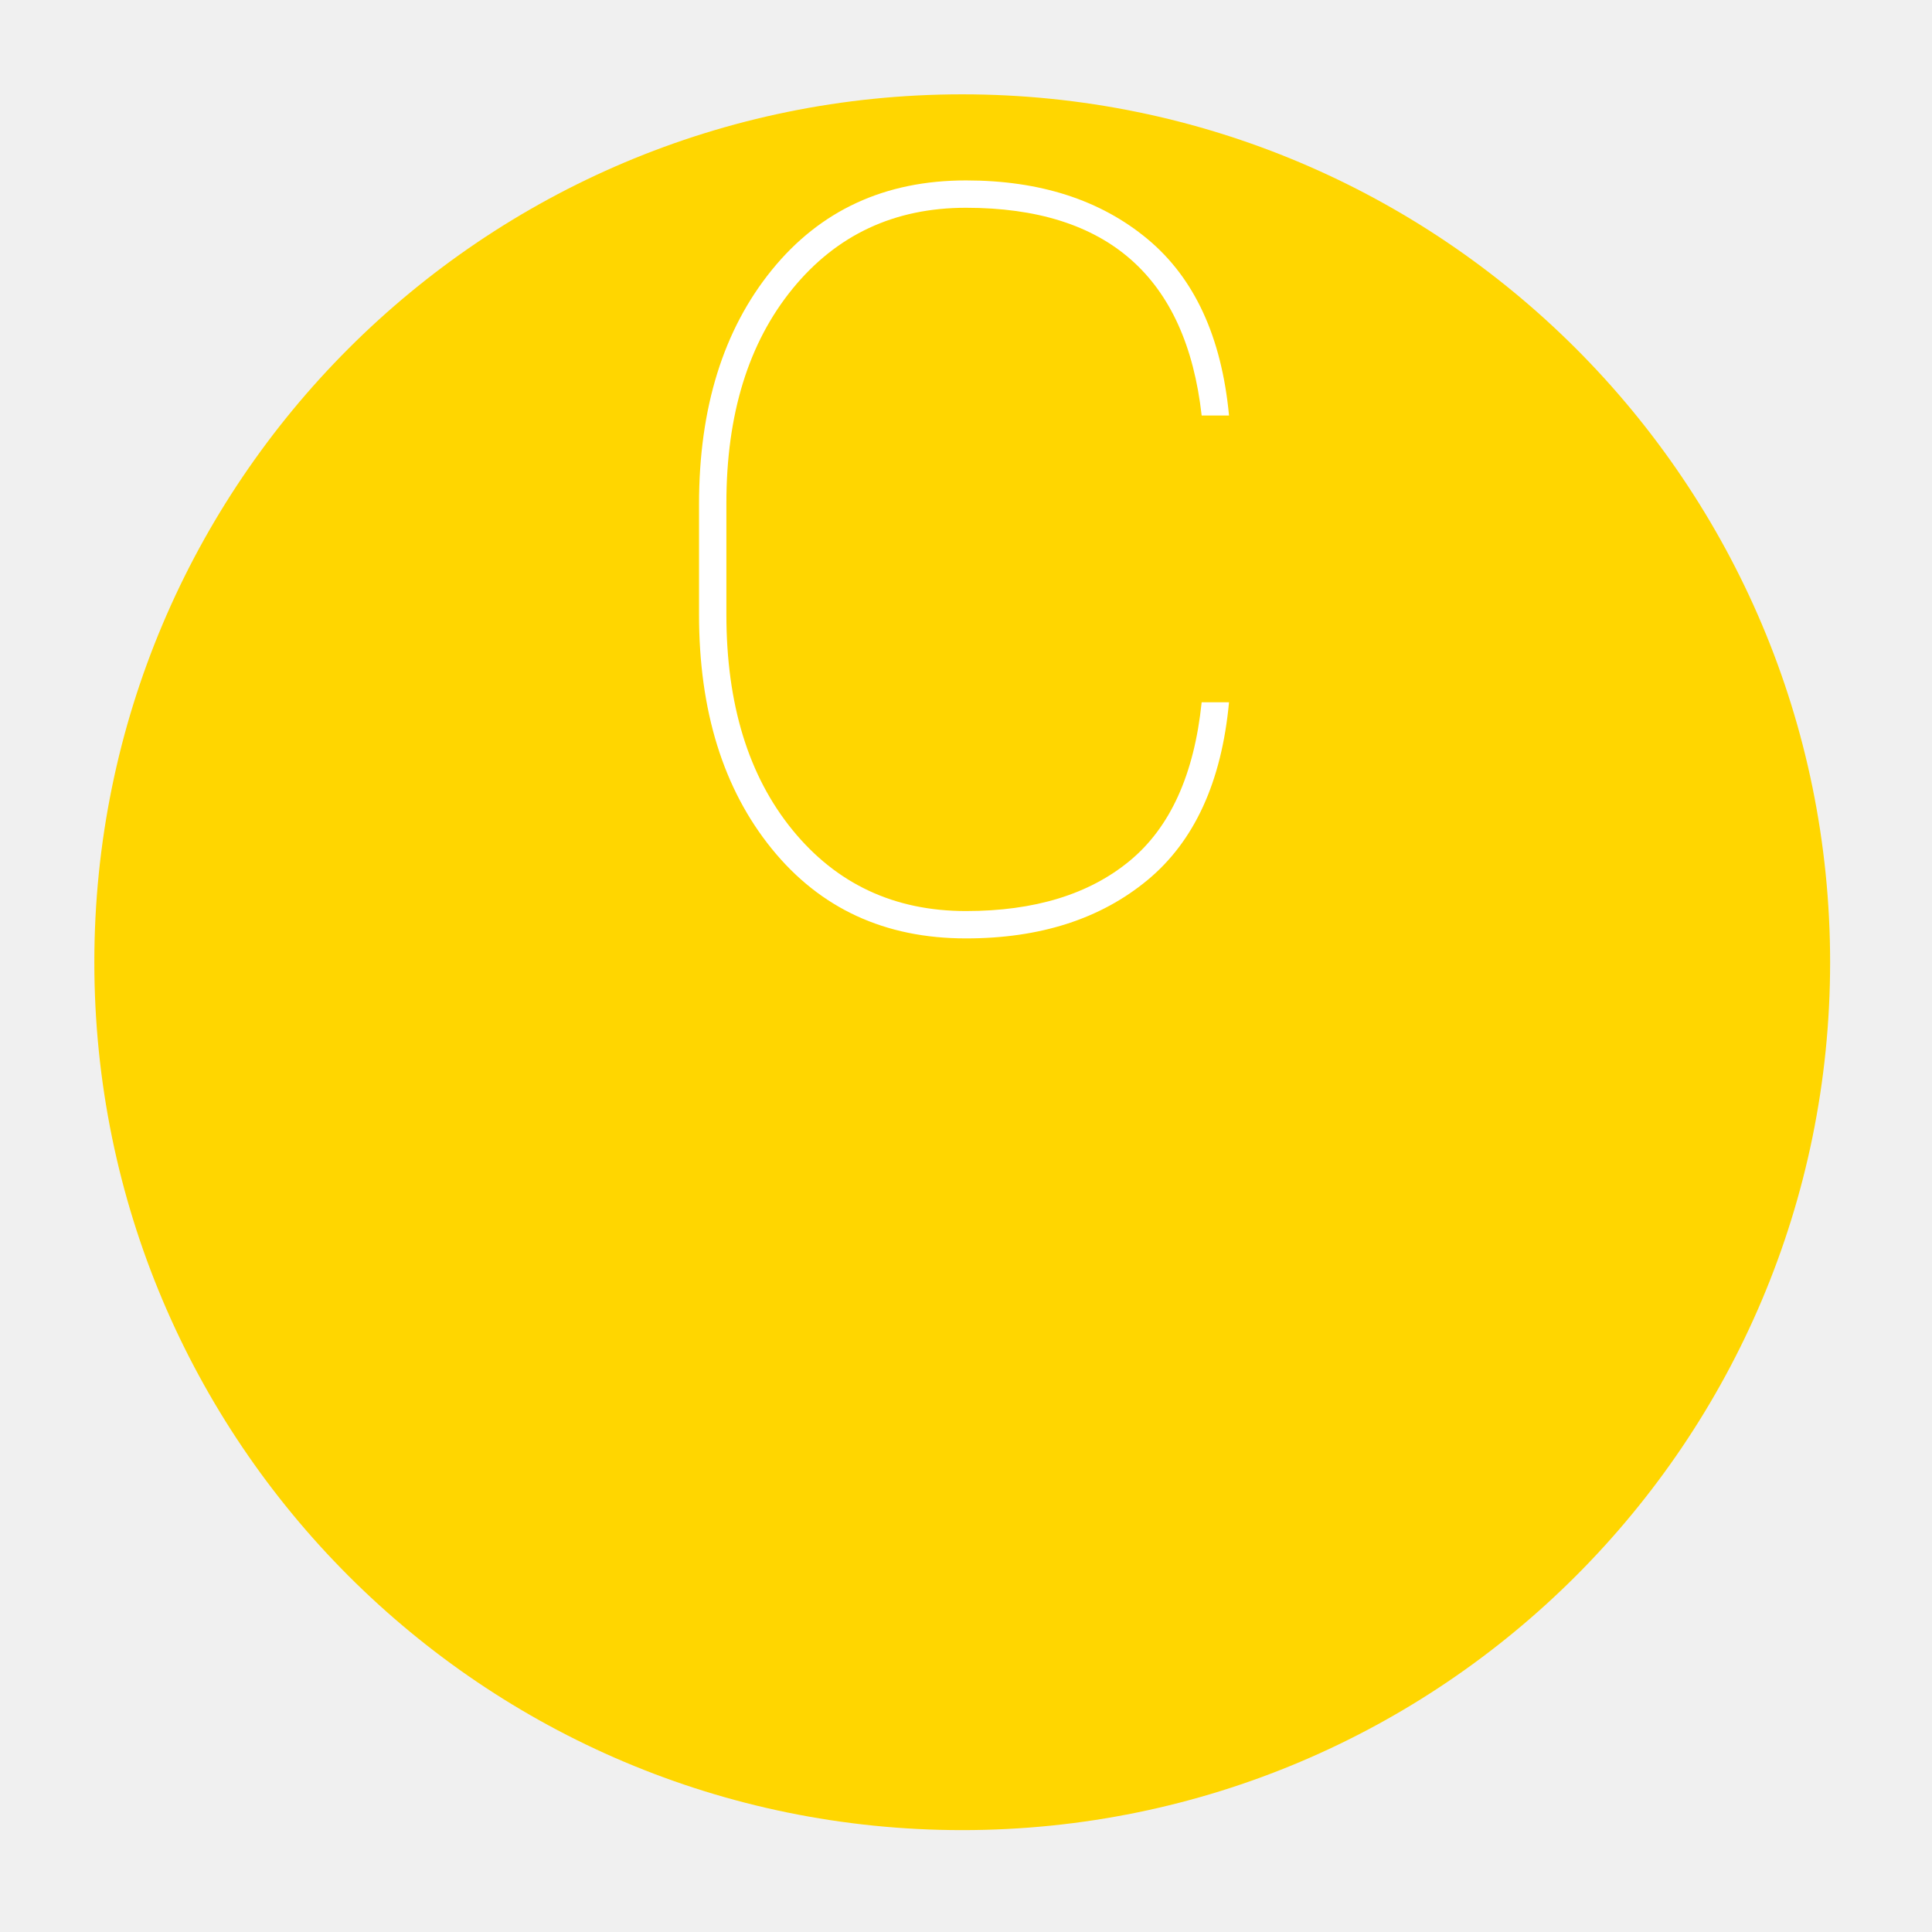
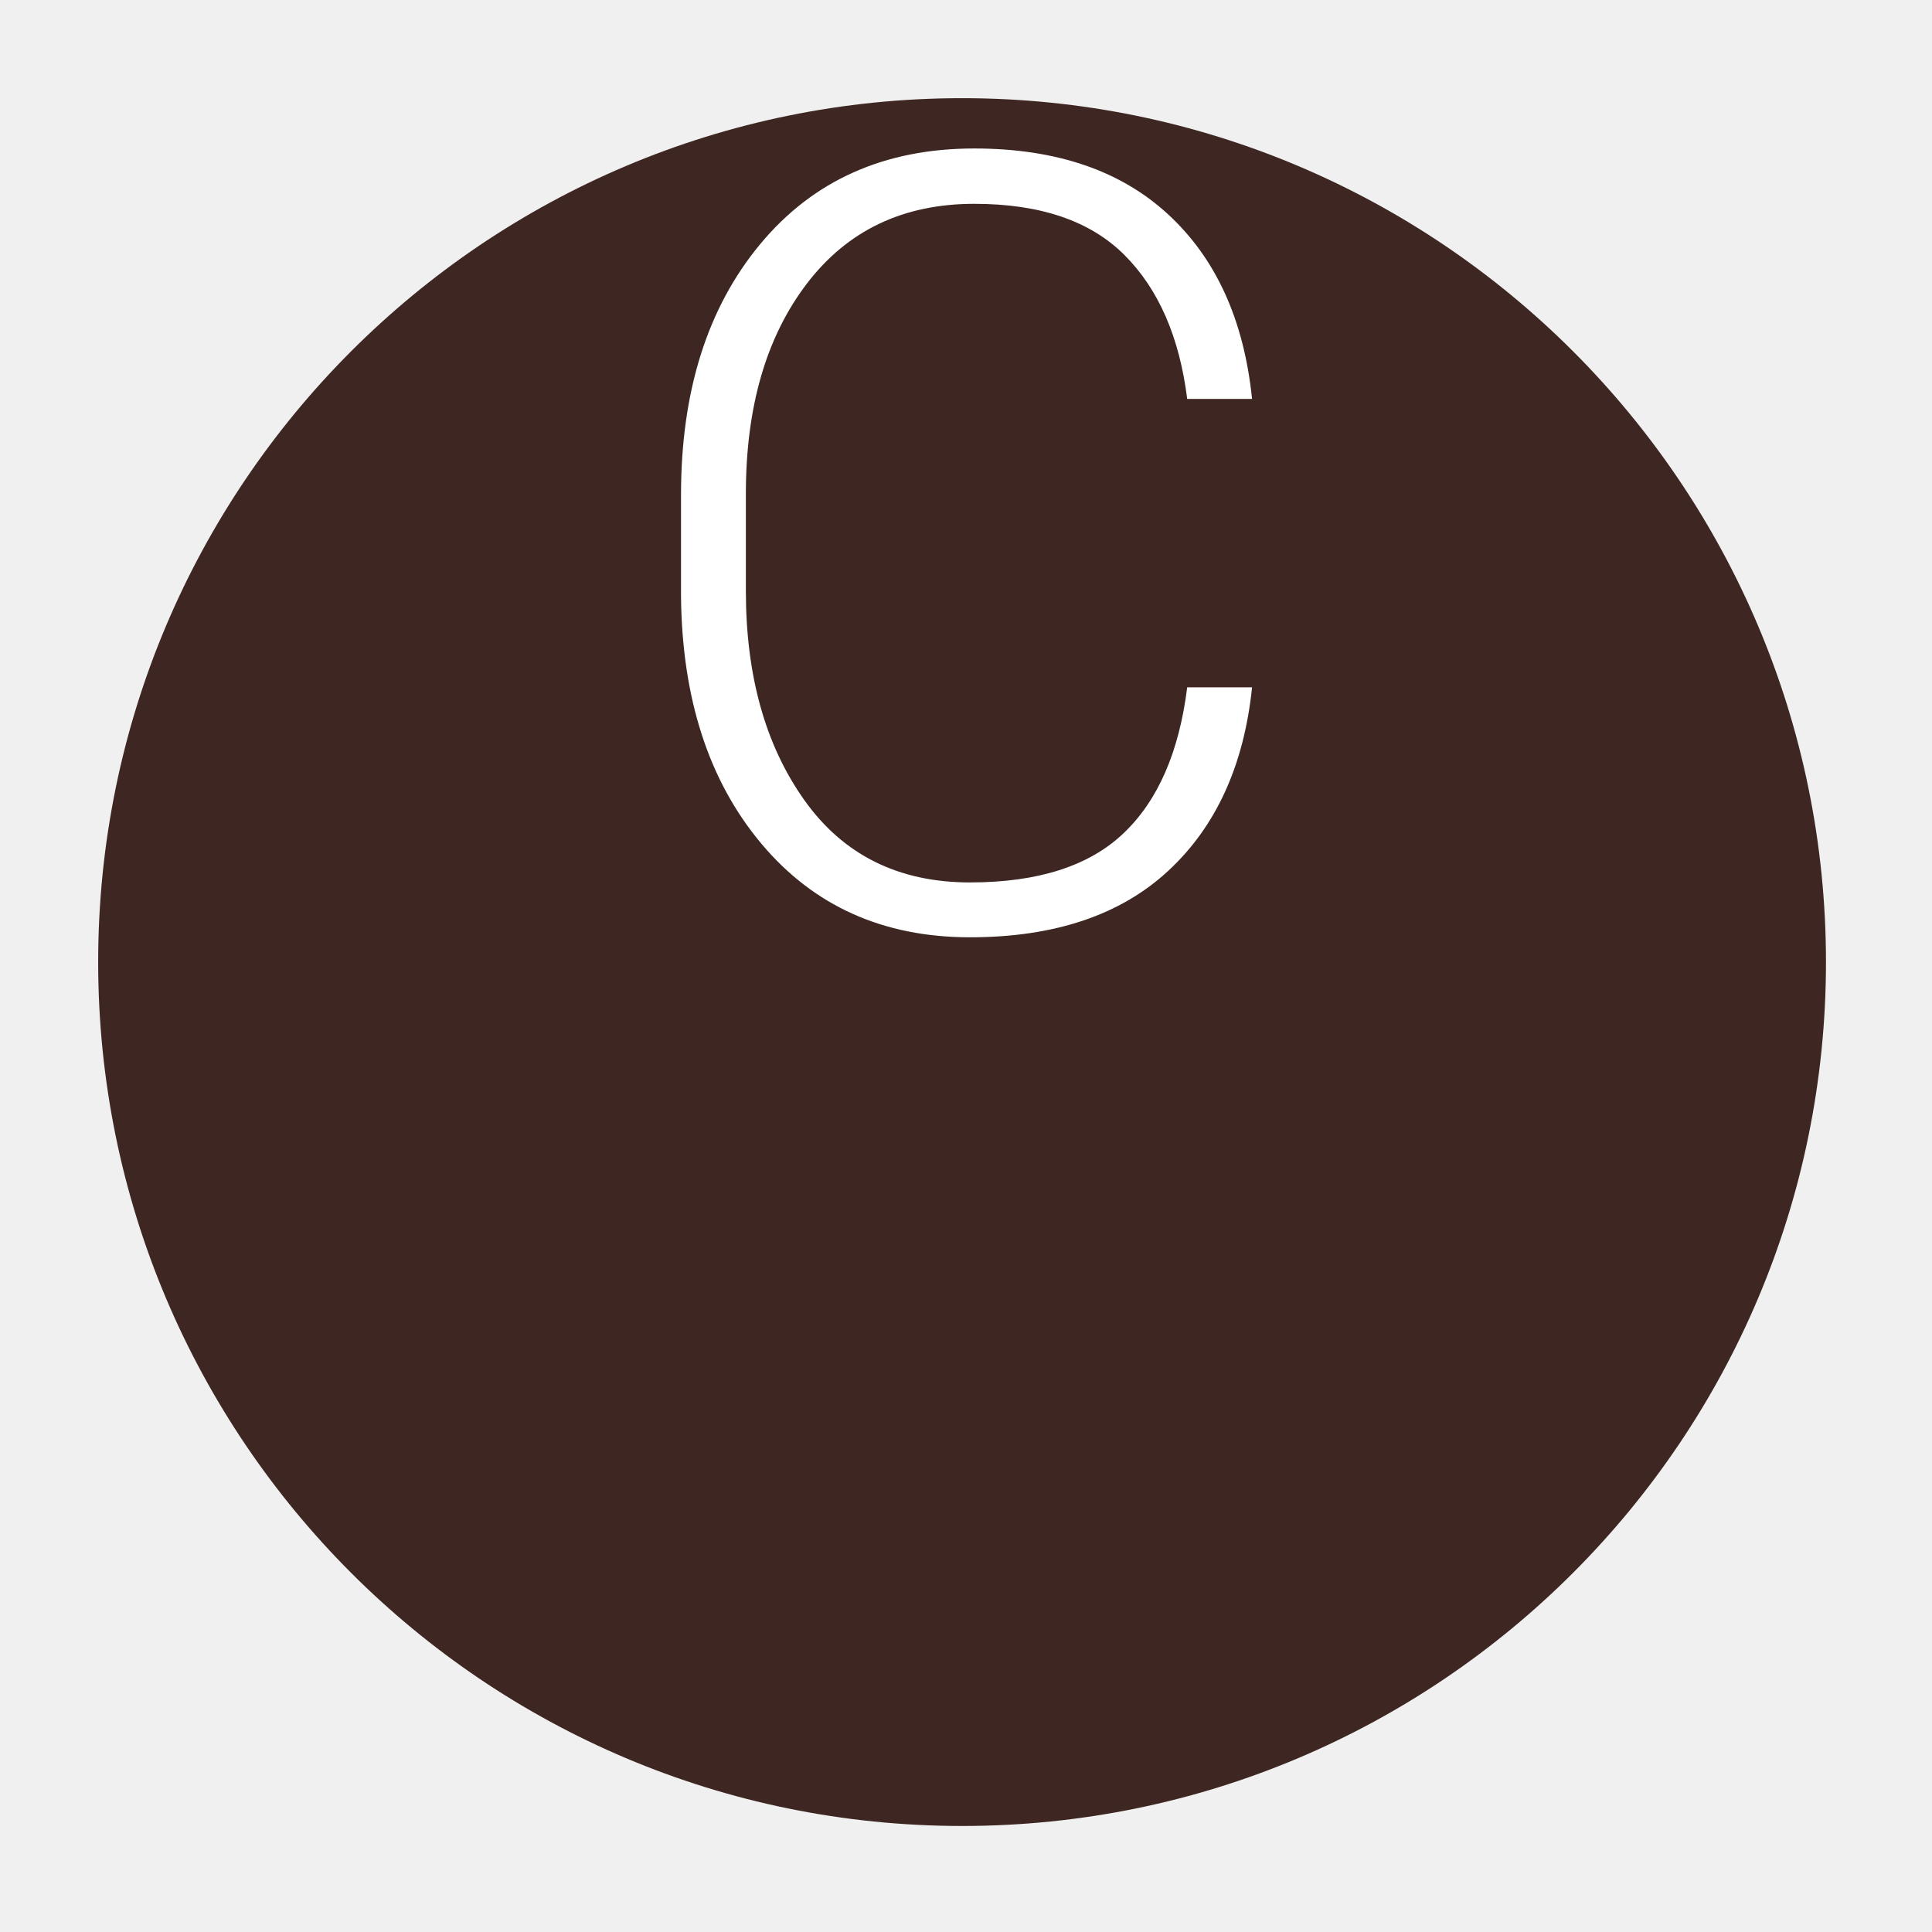
- <svg xmlns="http://www.w3.org/2000/svg" width="532" height="532" viewBox="0 0 512 512">
-   <circle cx="255" cy="255" r="230" fill="#ffd600" />
-   <text x="255" y="246" alignment-baseline="central" text-anchor="middle" fill="#fff" font-size="275" font-weight="100" font-family="Roboto">C</text>
+ <svg xmlns="http://www.w3.org/2000/svg" width="512" height="512" viewBox="0 0 492 492">
+   <circle cx="245" cy="245" r="220" fill="#3e2723" />
+   <text x="245" y="236" alignment-baseline="central" font-size="275" font-weight="300" font-family="Roboto" text-anchor="middle" fill="#ffffff">C</text>
</svg>
